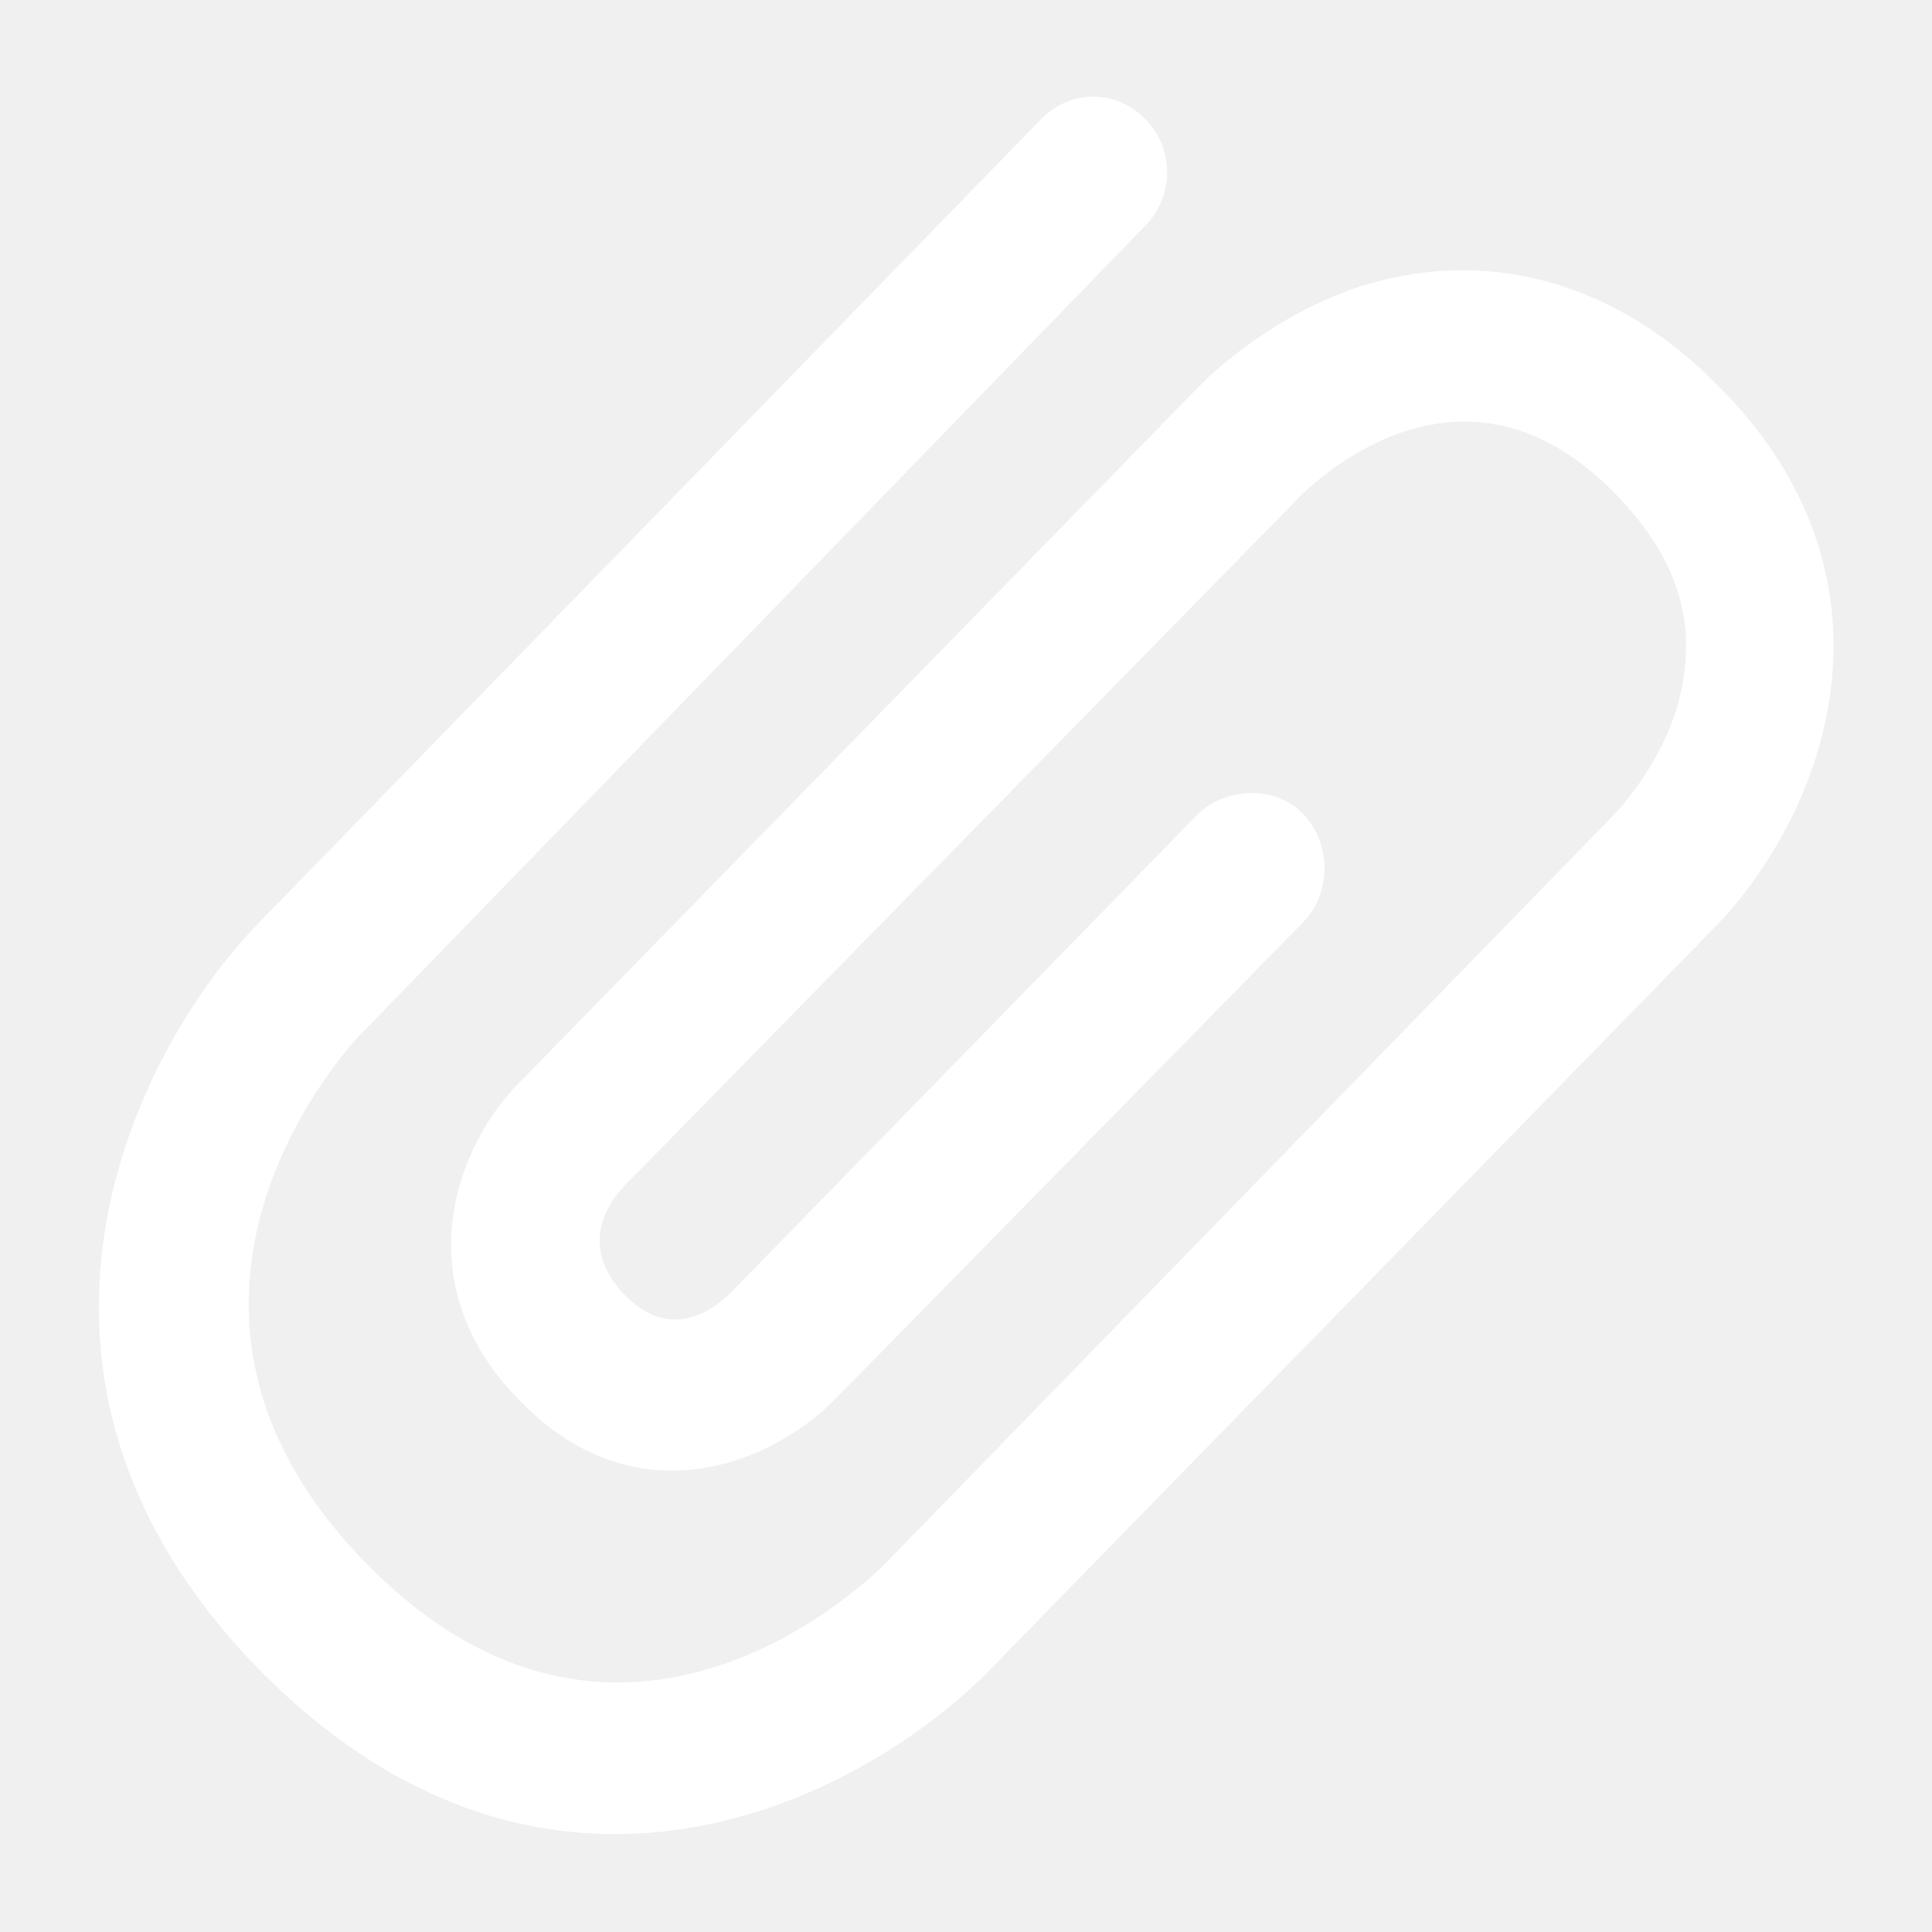
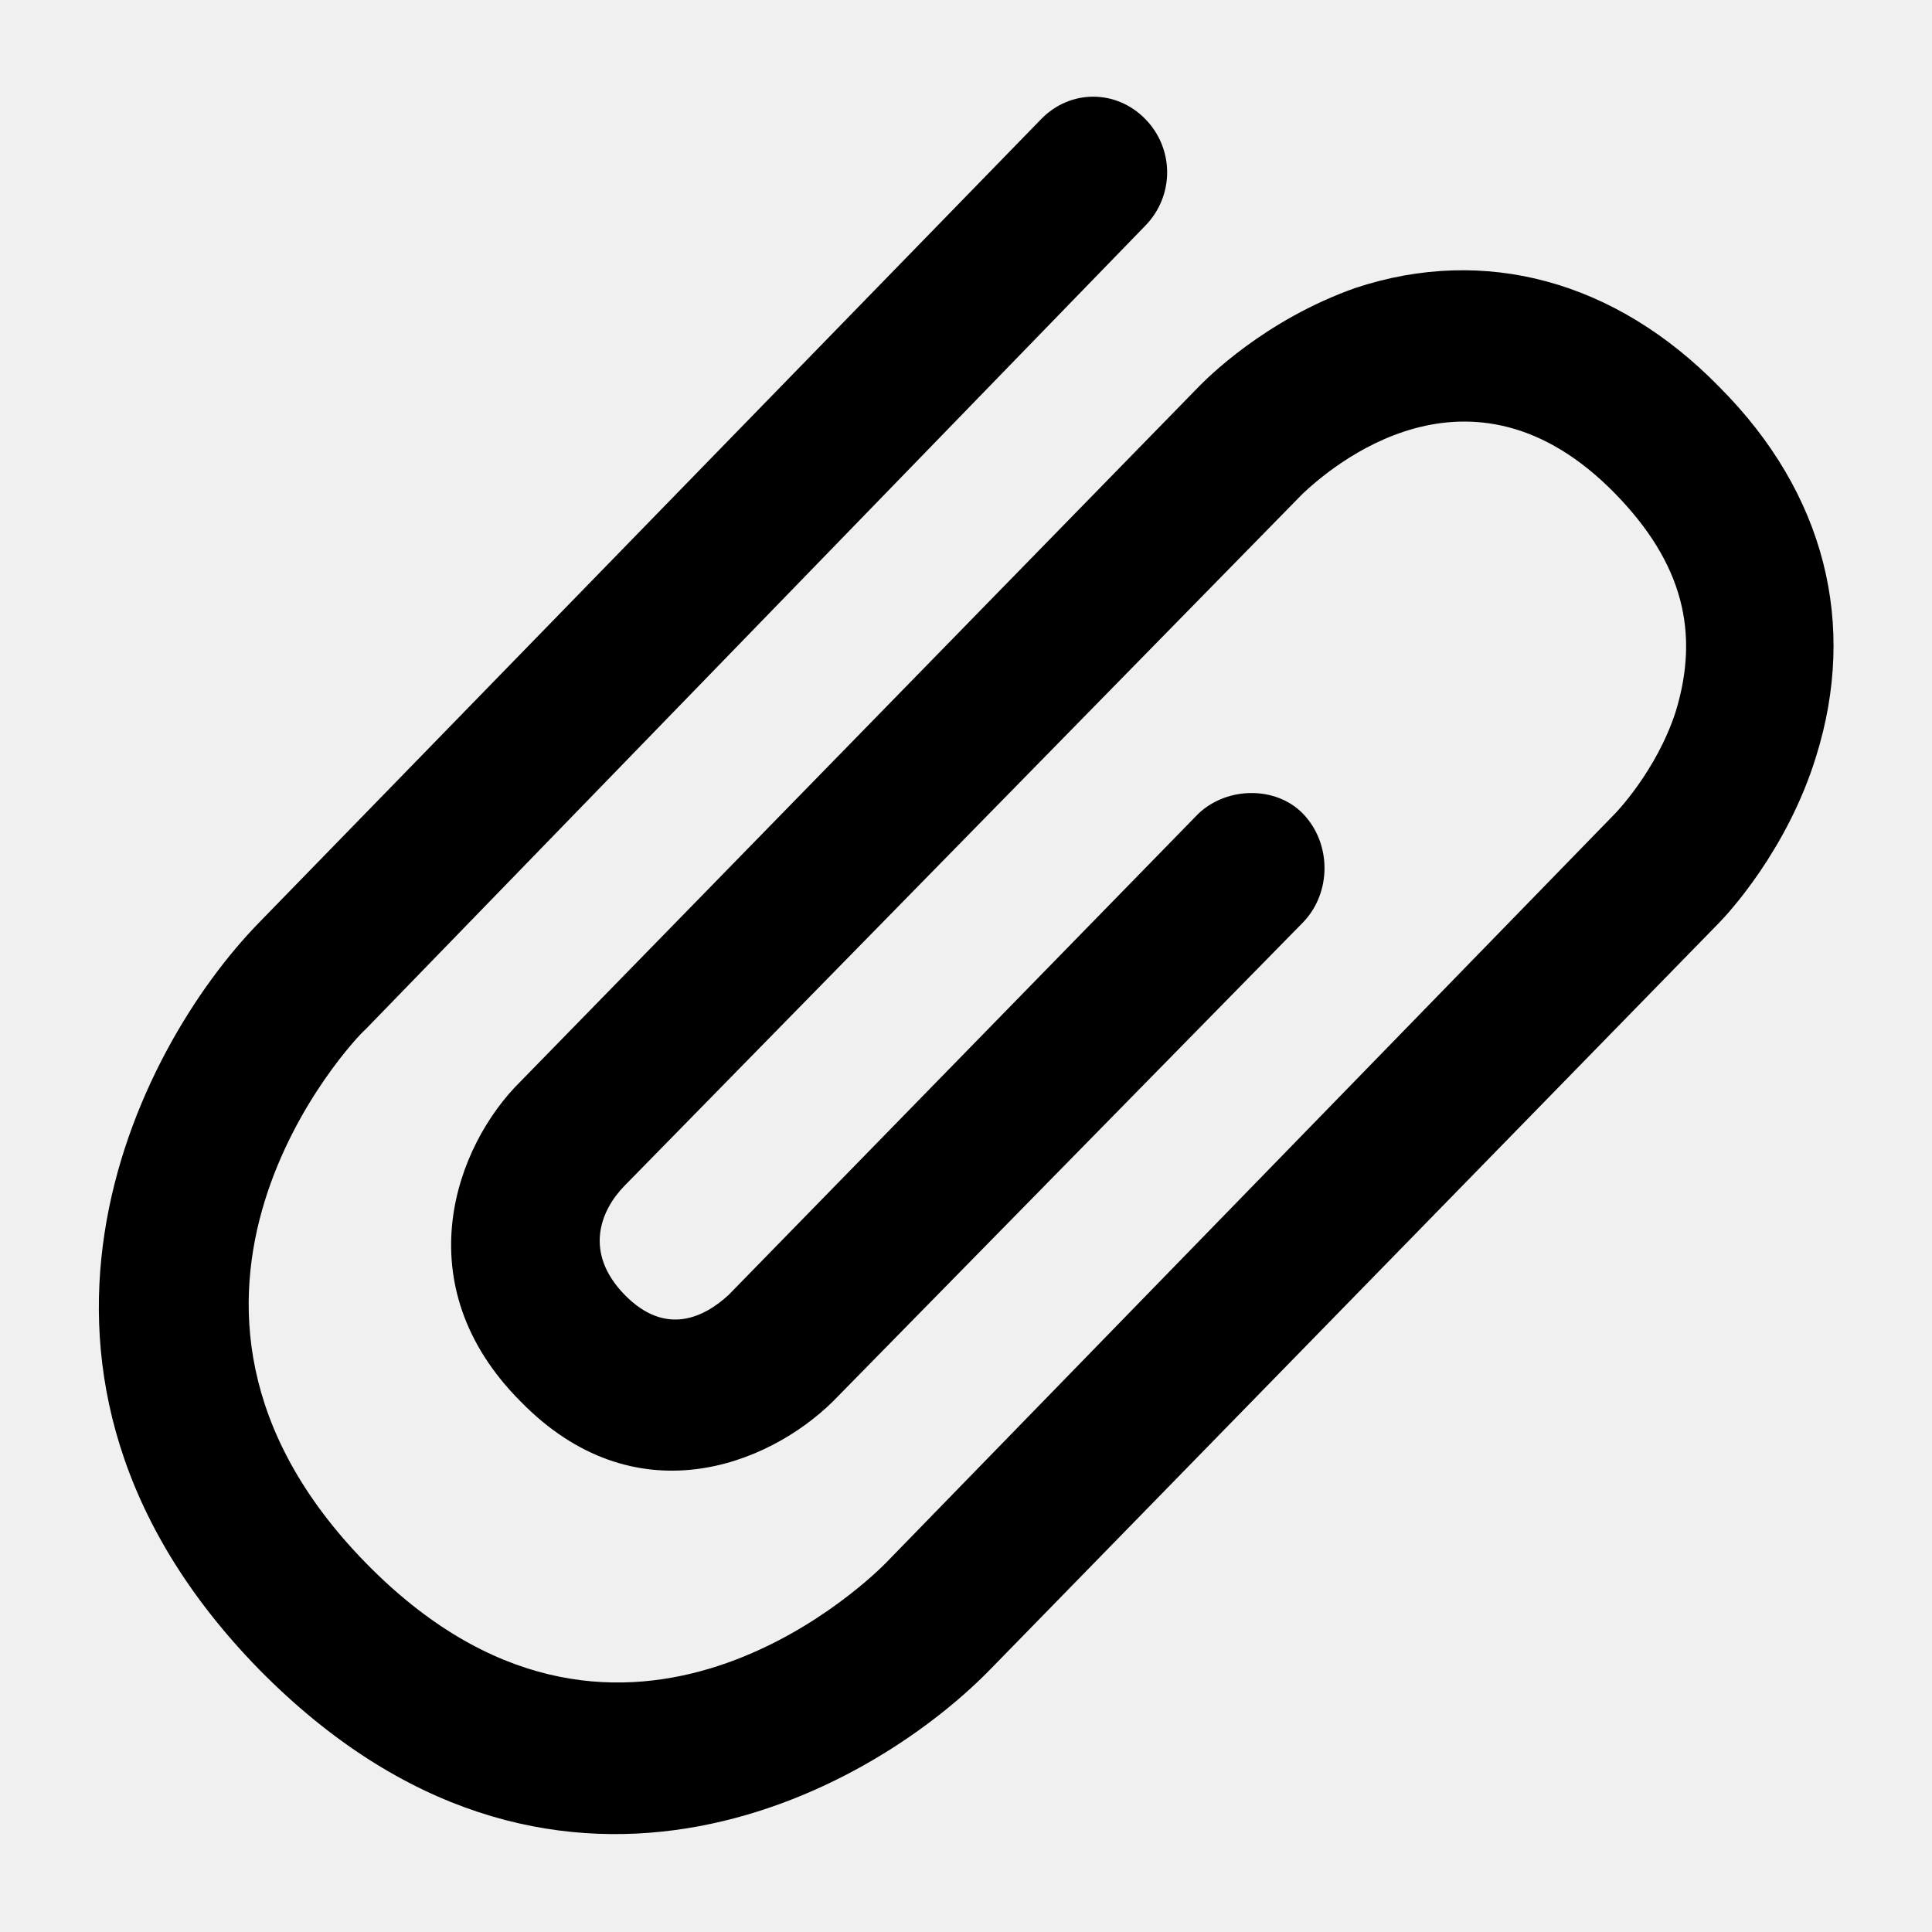
- <svg xmlns="http://www.w3.org/2000/svg" width="16" height="16" viewBox="0 0 16 16" fill="none">
+ <svg xmlns="http://www.w3.org/2000/svg" width="16" height="16" viewBox="0 0 16 16" fill="currentColor">
  <g clip-path="url(#clip0_4623_1000)">
-     <path d="M4.311 8.956L9.926 3.204C9.986 3.143 10.468 2.65 11.23 2.383C12.293 2.033 13.376 2.321 14.238 3.204C15.121 4.088 15.381 5.176 15.04 6.265C14.8 7.046 14.298 7.58 14.238 7.641L8.201 13.825C7.158 14.893 4.551 16.269 2.145 13.825C-0.242 11.38 1.122 8.689 2.145 7.641L8.623 0.986C8.863 0.739 9.244 0.739 9.485 0.986C9.726 1.232 9.726 1.622 9.485 1.869L3.027 8.525C2.927 8.607 0.901 10.764 3.027 12.941C5.093 15.057 7.118 13.167 7.339 12.941L13.376 6.737C13.376 6.737 13.717 6.388 13.877 5.895C14.078 5.238 13.937 4.663 13.376 4.088C12.172 2.855 11.009 3.882 10.789 4.088L5.173 9.819C4.972 10.024 4.832 10.373 5.173 10.723C5.514 11.072 5.835 10.908 6.035 10.723L9.926 6.737C10.167 6.511 10.568 6.511 10.789 6.737C11.029 6.984 11.029 7.395 10.789 7.641L6.898 11.606C6.356 12.14 5.253 12.571 4.311 11.606C3.348 10.64 3.769 9.49 4.311 8.956Z" fill="white" />
+     <path d="M4.311 8.956L9.926 3.204C9.986 3.143 10.468 2.65 11.23 2.383C12.293 2.033 13.376 2.321 14.238 3.204C15.121 4.088 15.381 5.176 15.04 6.265C14.8 7.046 14.298 7.58 14.238 7.641L8.201 13.825C7.158 14.893 4.551 16.269 2.145 13.825C-0.242 11.38 1.122 8.689 2.145 7.641L8.623 0.986C8.863 0.739 9.244 0.739 9.485 0.986C9.726 1.232 9.726 1.622 9.485 1.869L3.027 8.525C2.927 8.607 0.901 10.764 3.027 12.941C5.093 15.057 7.118 13.167 7.339 12.941L13.376 6.737C13.376 6.737 13.717 6.388 13.877 5.895C14.078 5.238 13.937 4.663 13.376 4.088C12.172 2.855 11.009 3.882 10.789 4.088L5.173 9.819C4.972 10.024 4.832 10.373 5.173 10.723C5.514 11.072 5.835 10.908 6.035 10.723L9.926 6.737C10.167 6.511 10.568 6.511 10.789 6.737C11.029 6.984 11.029 7.395 10.789 7.641L6.898 11.606C6.356 12.14 5.253 12.571 4.311 11.606C3.348 10.64 3.769 9.49 4.311 8.956Z" fill="currentColor" />
  </g>
  <defs>
    <clipPath id="clip0_4623_1000">
-       <rect width="16" height="16" fill="white" />
+       <rect width="16" height="16" fill="currentColor" />
    </clipPath>
  </defs>
</svg>
